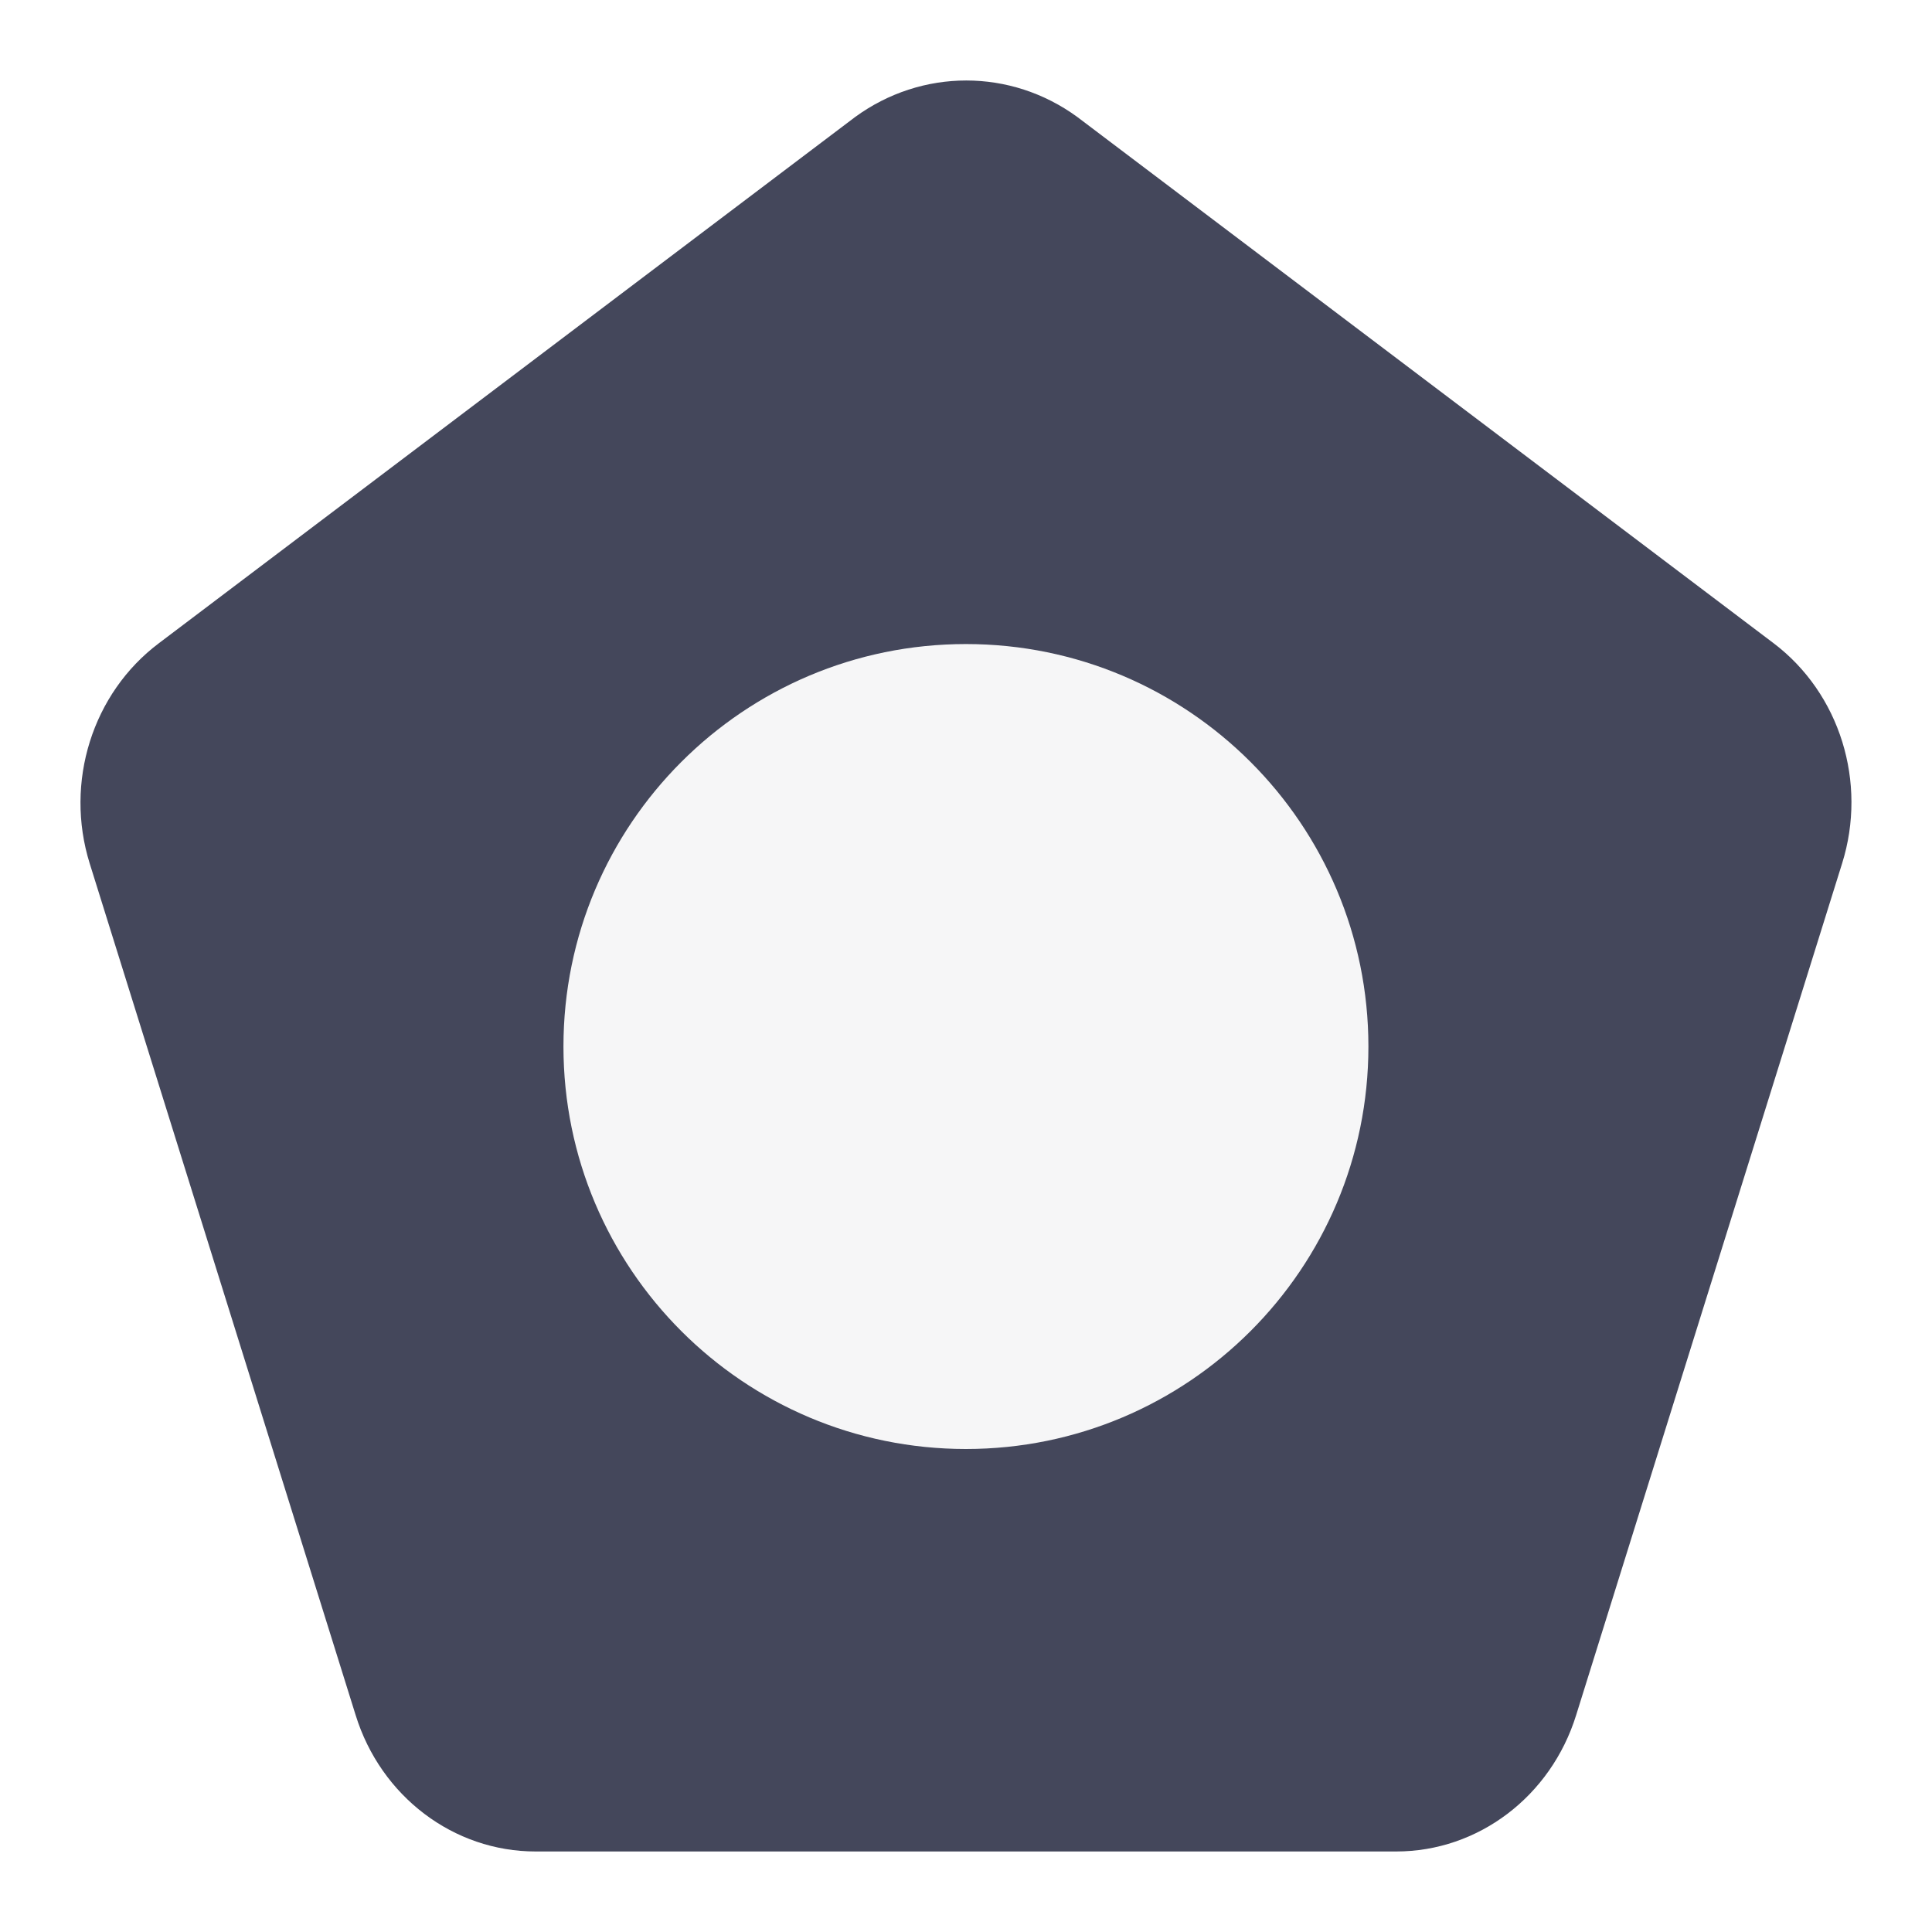
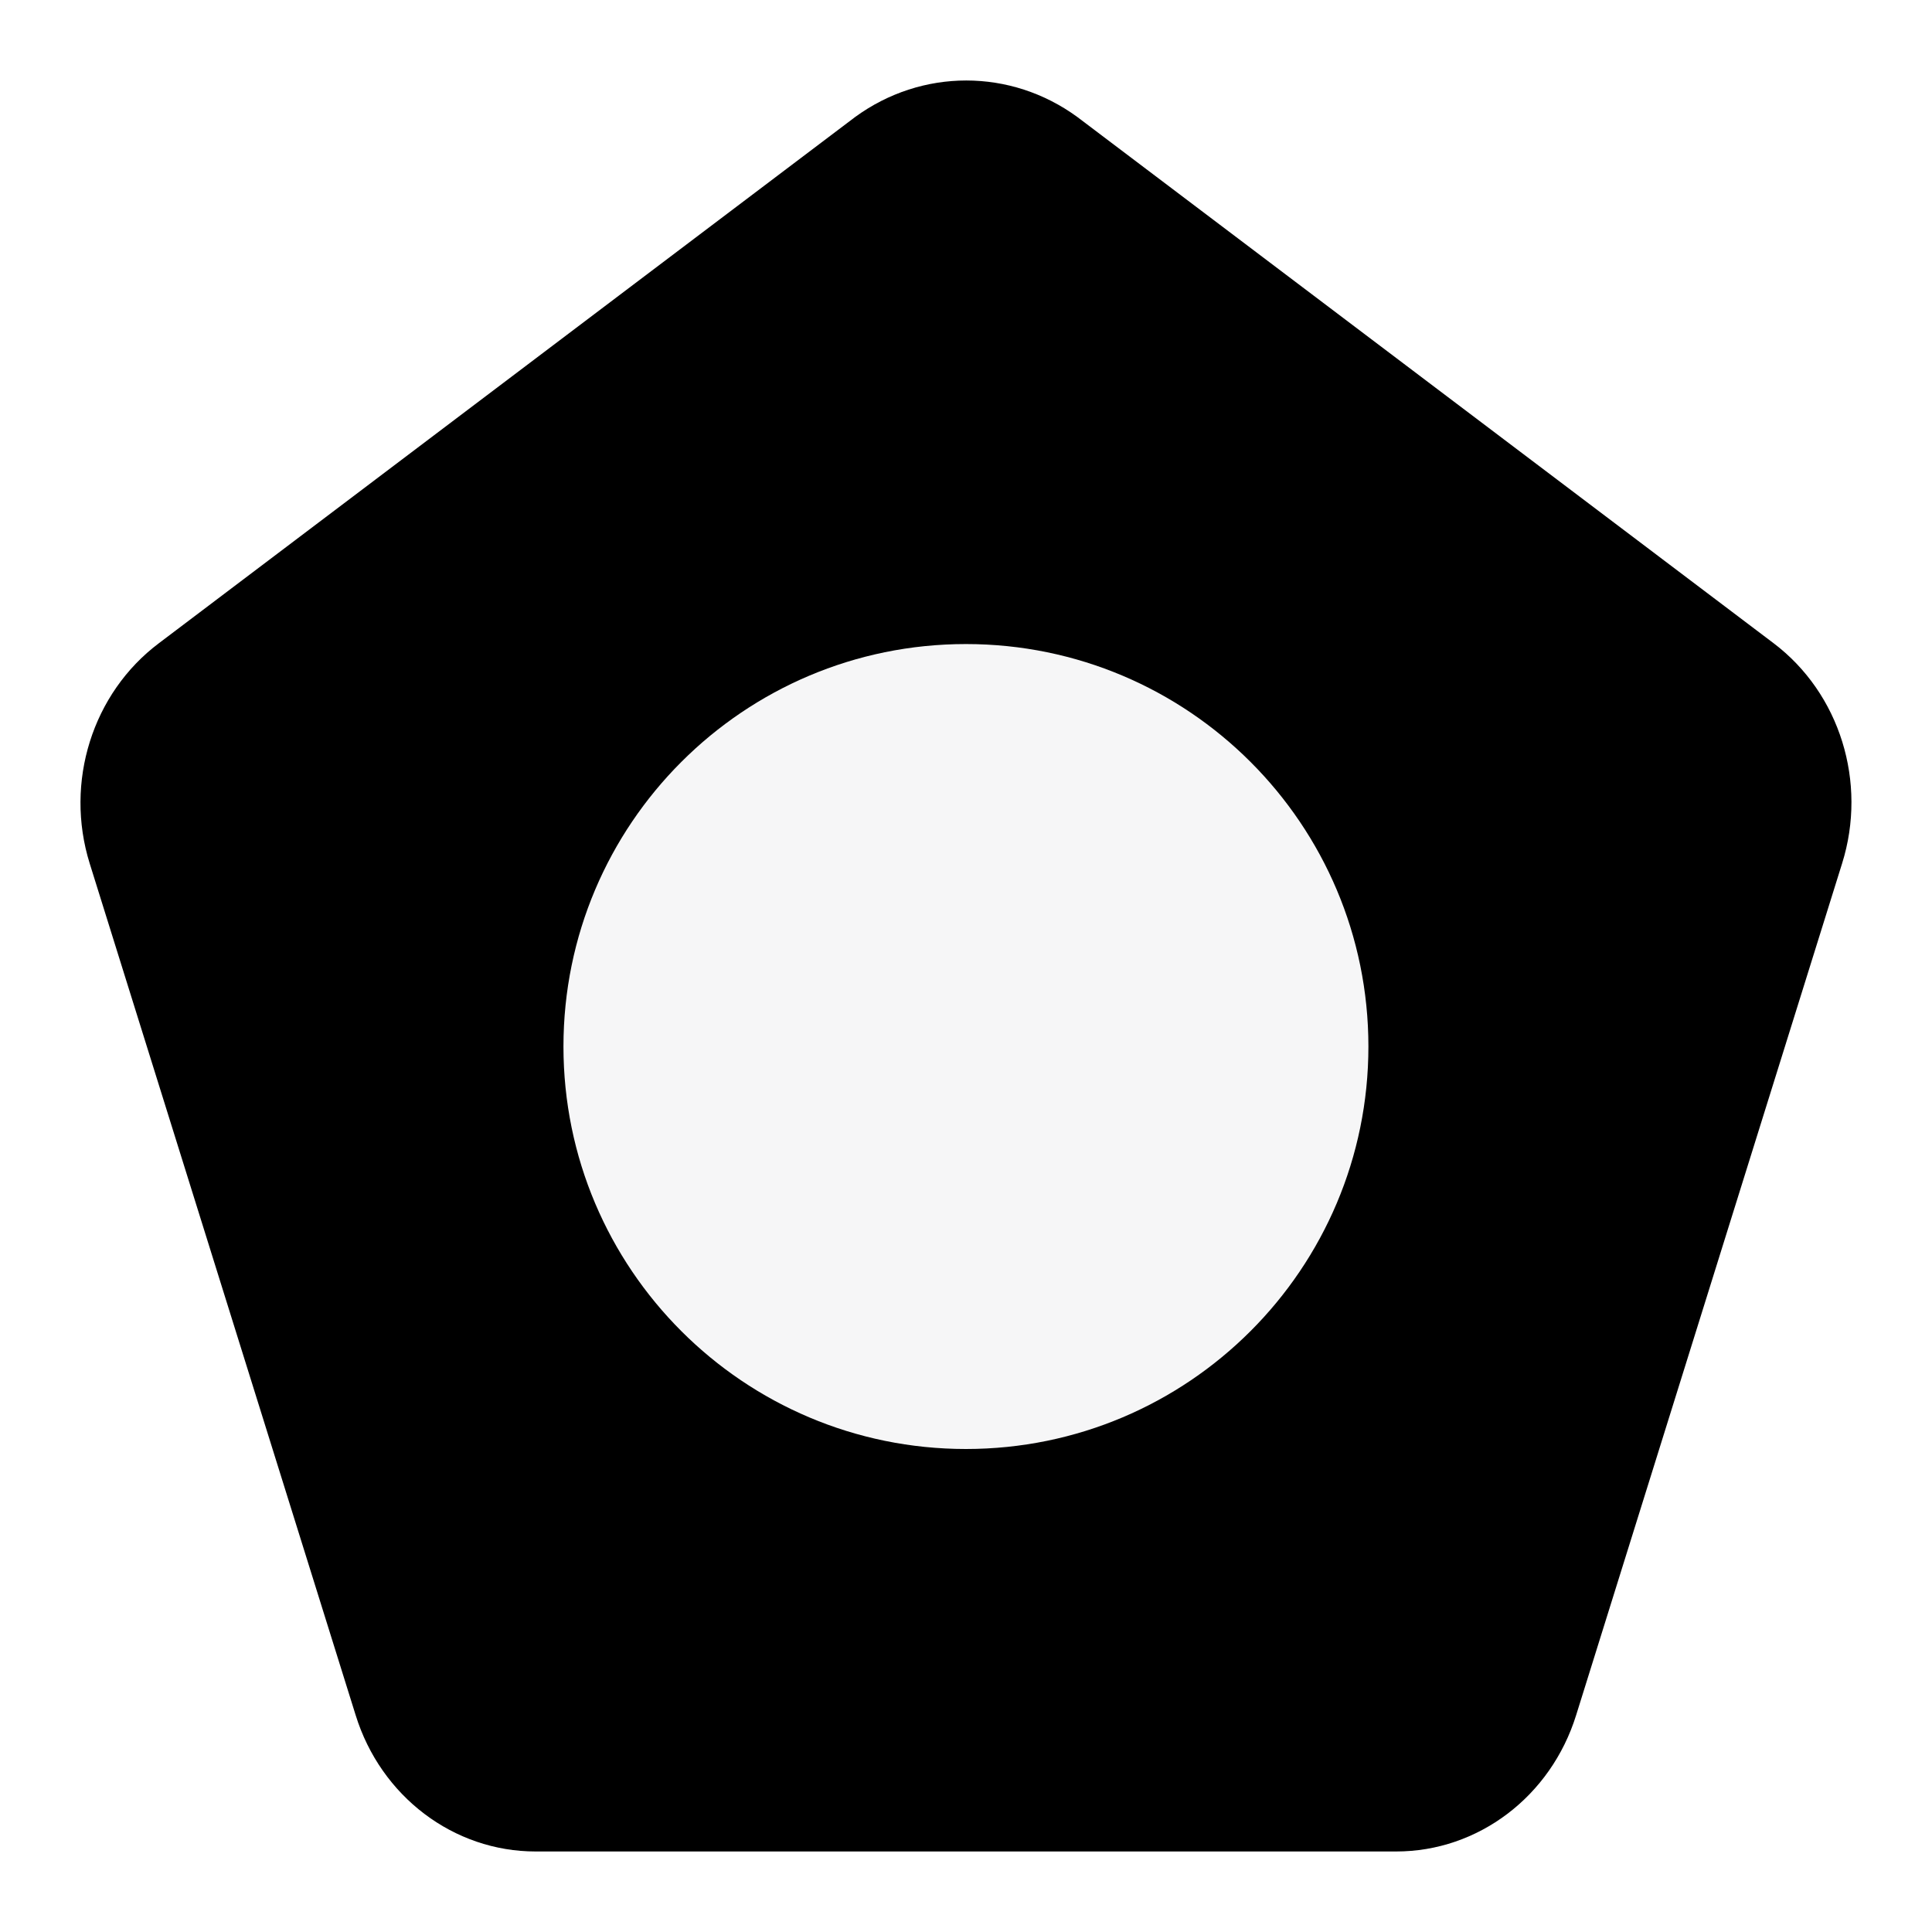
<svg xmlns="http://www.w3.org/2000/svg" width="28" height="28" viewBox="0 0 28 28" fill="none">
-   <path d="M25.703 9.321L15.614 1.696C14.648 0.99 13.36 0.99 12.393 1.696L2.304 9.321C1.339 10.046 0.933 11.336 1.3 12.514L5.154 24.856C5.519 26.035 6.574 26.834 7.764 26.833H20.233C21.423 26.834 22.477 26.035 22.843 24.856L26.697 12.514C27.066 11.338 26.665 10.048 25.703 9.321Z" fill="#44475B" />
+   <path d="M25.703 9.321L15.614 1.696C14.648 0.99 13.36 0.99 12.393 1.696L2.304 9.321C1.339 10.046 0.933 11.336 1.3 12.514L5.154 24.856C5.519 26.035 6.574 26.834 7.764 26.833H20.233C21.423 26.834 22.477 26.035 22.843 24.856L26.697 12.514C27.066 11.338 26.665 10.048 25.703 9.321Z" fill="currentColor" />
  <circle cx="13.999" cy="15.167" r="5.833" fill="#F6F6F7" />
</svg>
